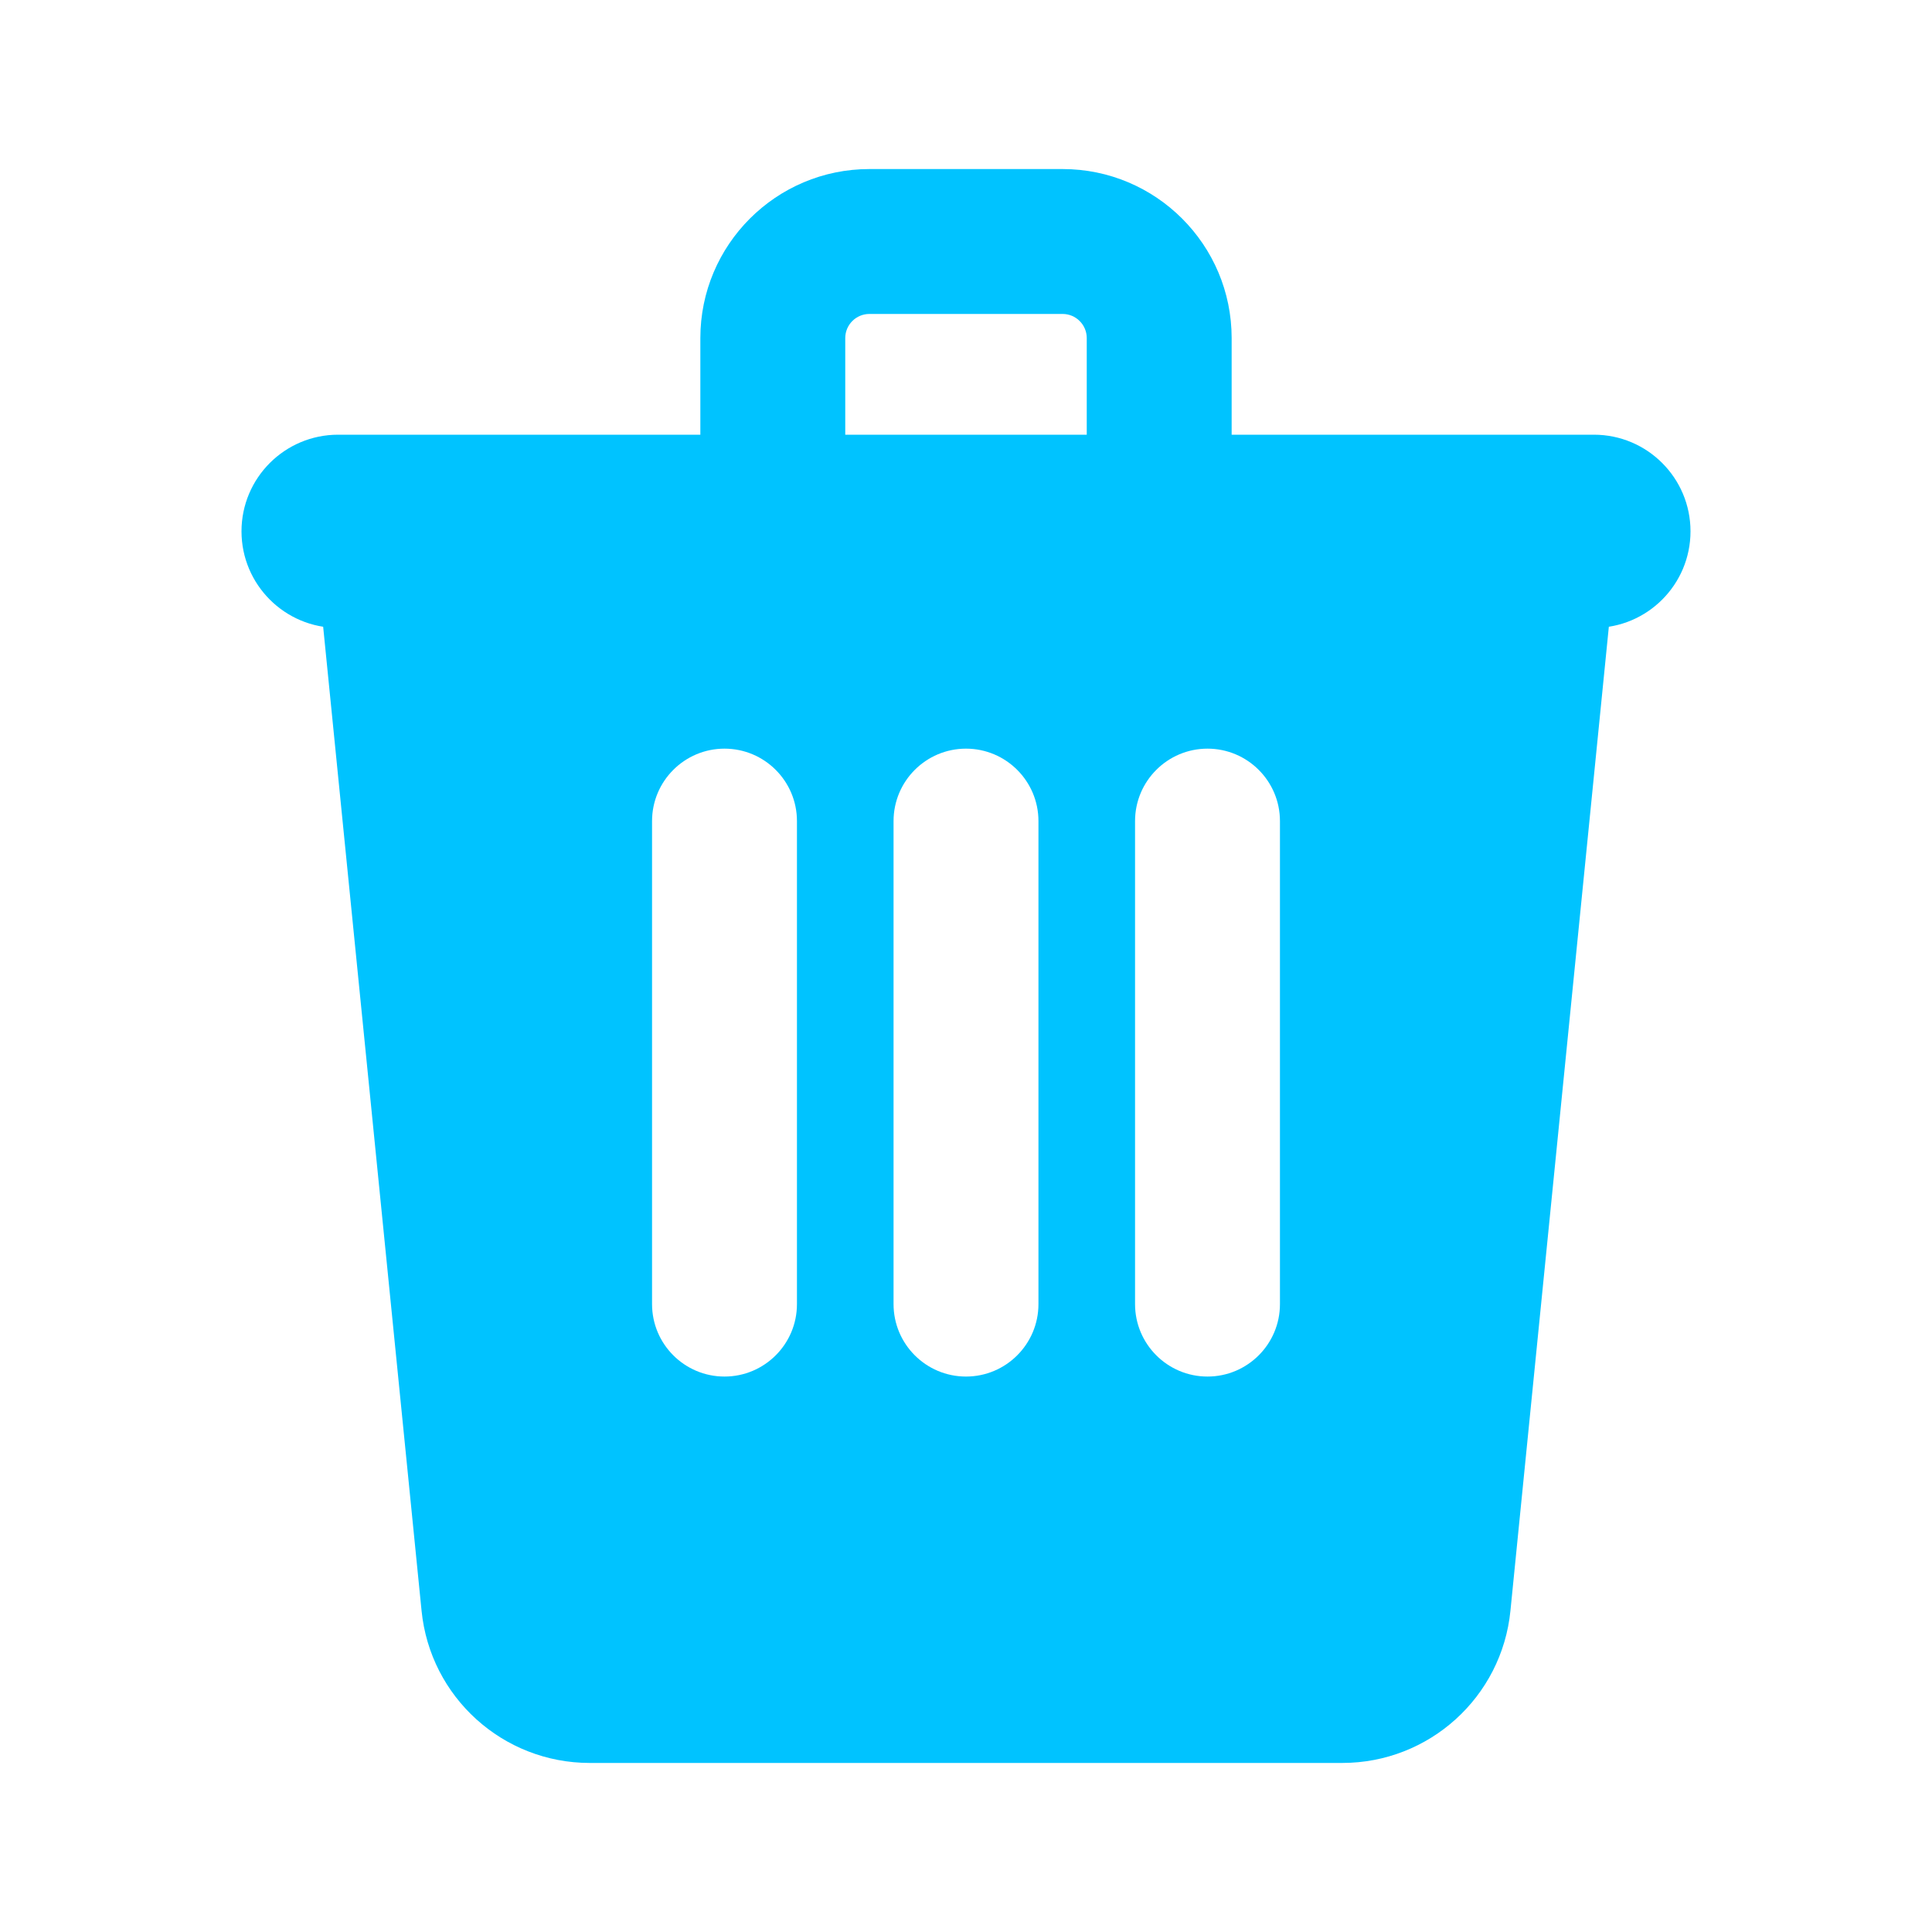
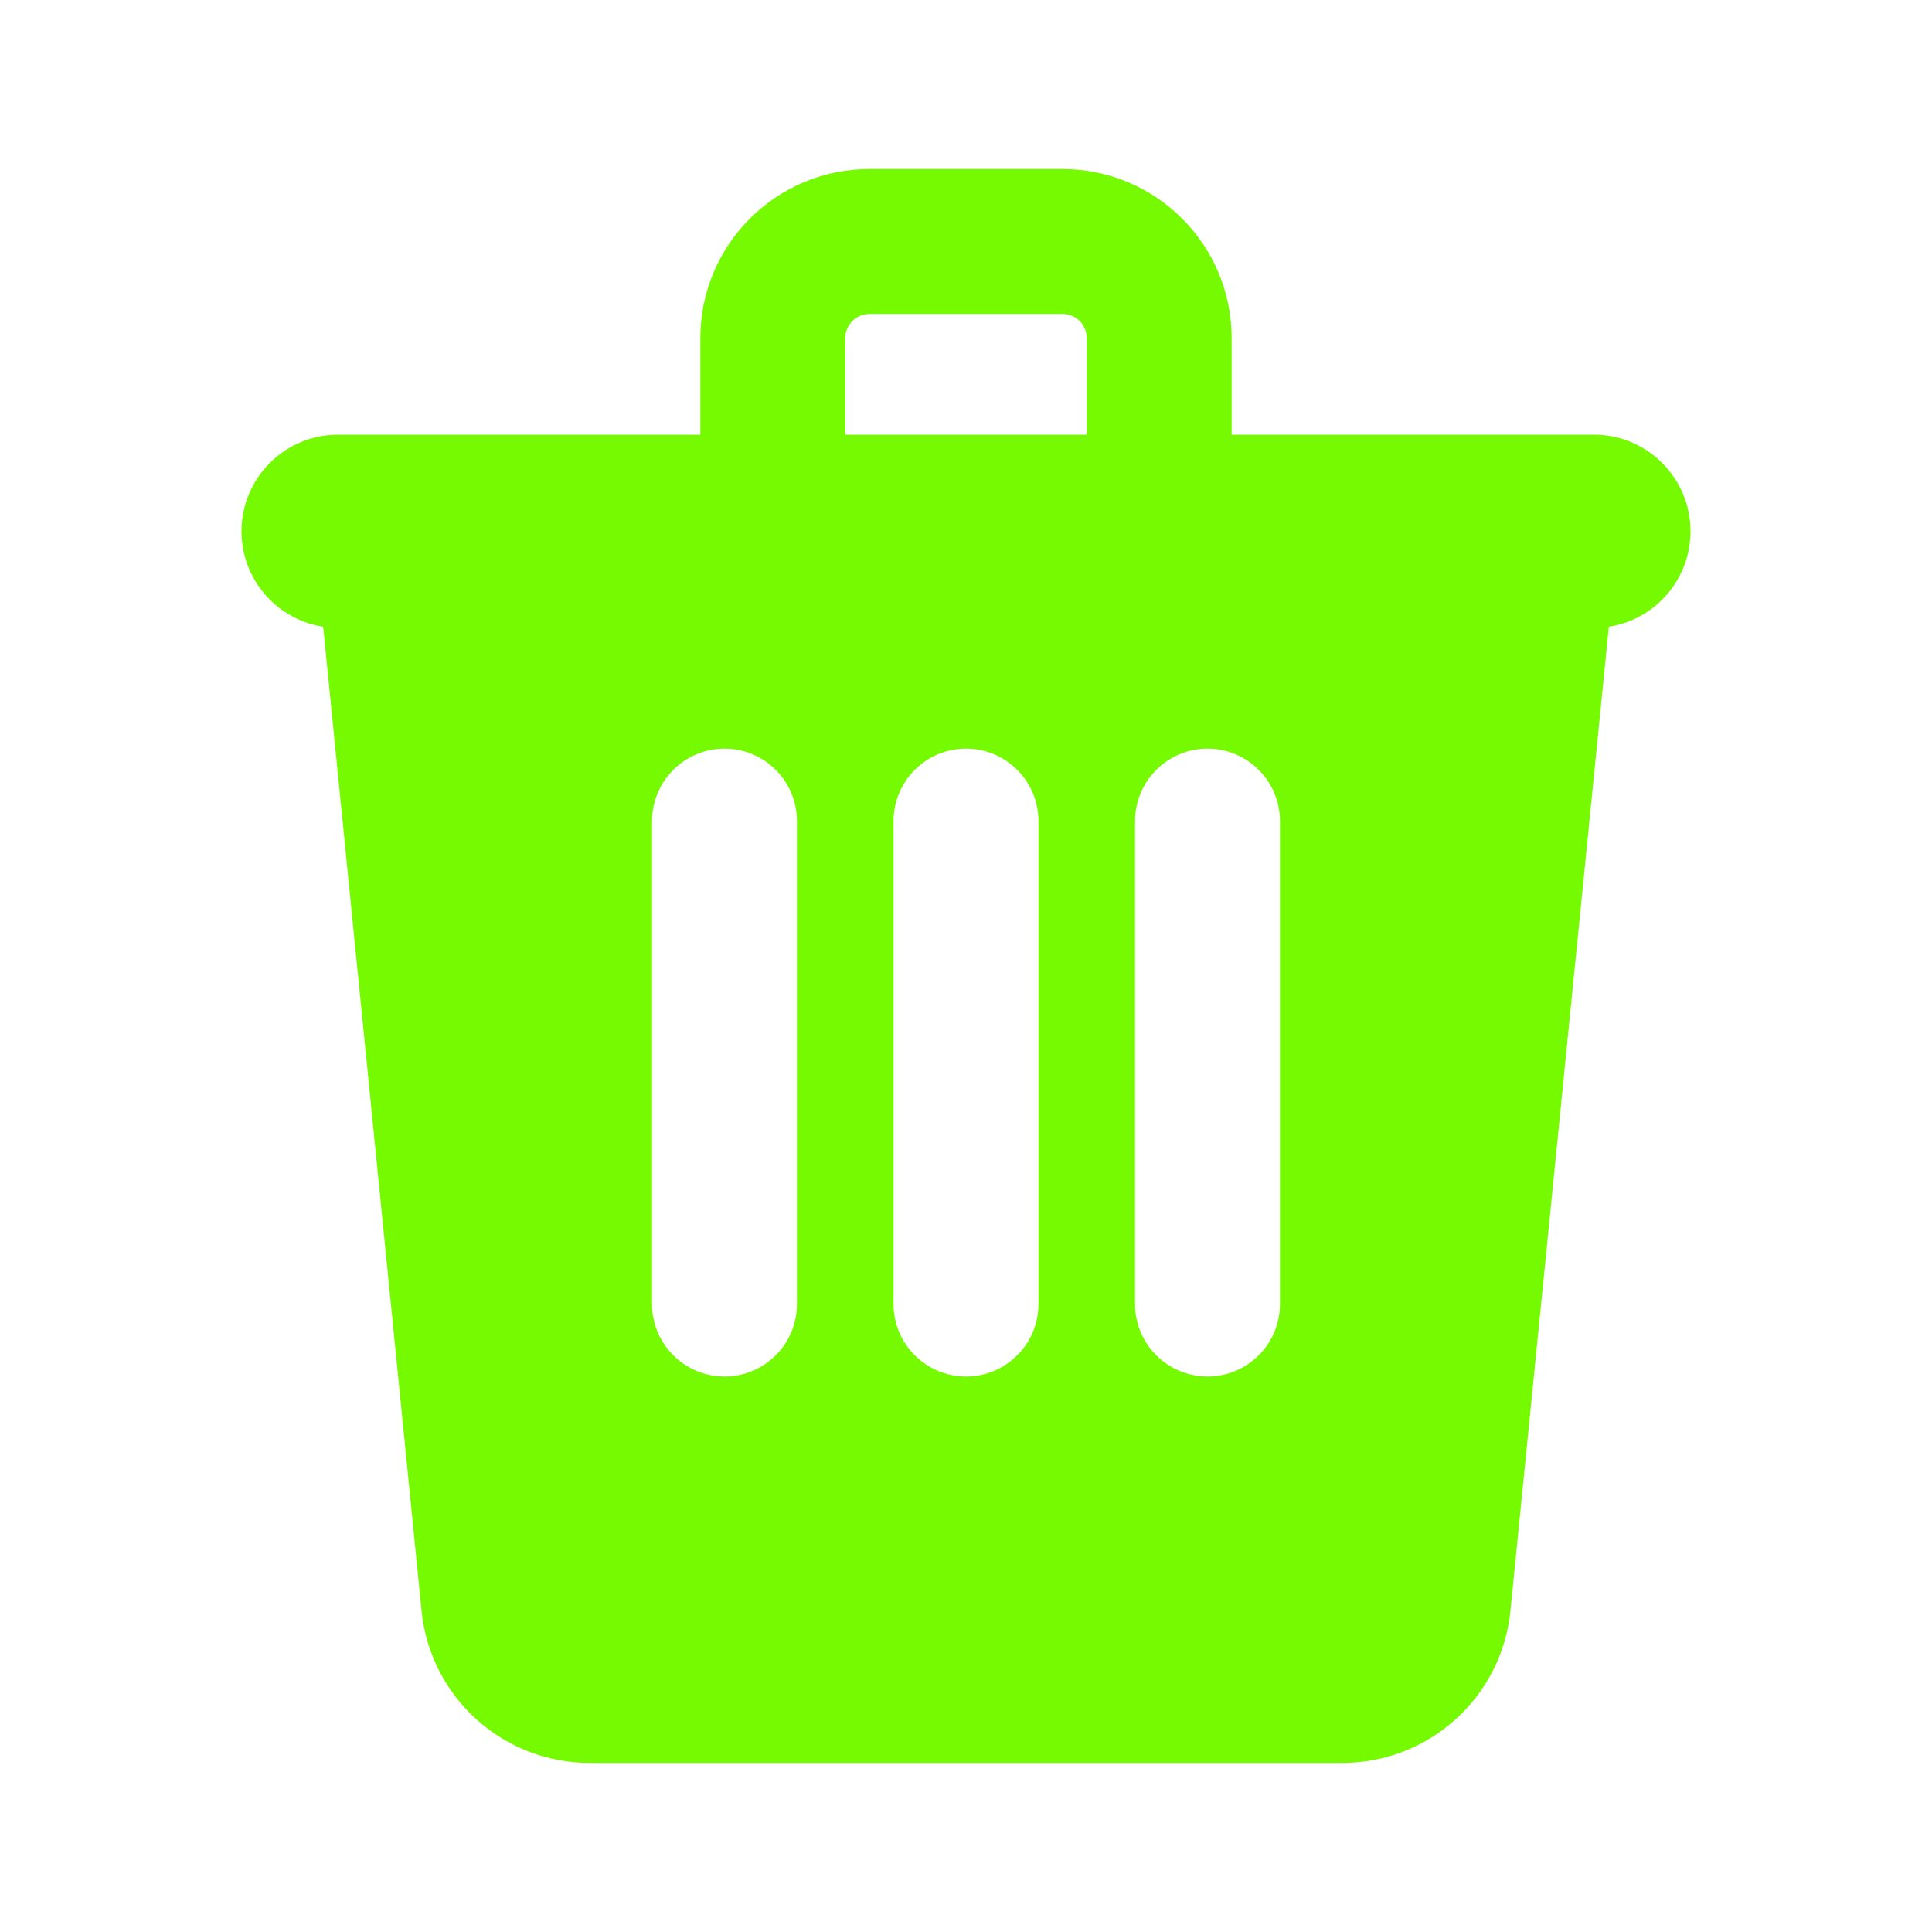
<svg xmlns="http://www.w3.org/2000/svg" width="20px" height="20px" viewBox="0 0 20 20" version="1.1">
  <defs />
  <g id="delete" stroke="none" stroke-width="1" fill="none" fill-rule="evenodd">
-     <g id="Delete-Icon" transform="translate(2, 1.5)" fill="#00c3ff" fill-rule="nonzero">
+     <g id="Delete-Icon" transform="translate(2, 1.5)" fill="#76fa02" fill-rule="nonzero">
      <path d="M2,3.25 L14,3.25 C14.444,3.25 14.79,3.633 14.746,4.075 L13.636,15.174 C13.547,16.069 12.794,16.75 11.895,16.75 L4.105,16.75 C3.206,16.75 2.453,16.069 2.364,15.174 L1.254,4.075 C1.21,3.633 1.556,3.25 2,3.25 Z M8.75,12 L8.75,7 C8.75,6.586 8.414,6.25 8,6.25 C7.586,6.25 7.25,6.586 7.25,7 L7.25,12 C7.25,12.414 7.586,12.75 8,12.75 C8.414,12.75 8.75,12.414 8.75,12 Z M11.25,12 L11.25,7 C11.25,6.586 10.914,6.25 10.5,6.25 C10.086,6.25 9.75,6.586 9.75,7 L9.75,12 C9.75,12.414 10.086,12.75 10.5,12.75 C10.914,12.75 11.25,12.414 11.25,12 Z M6.25,12 L6.25,7 C6.25,6.586 5.914,6.25 5.5,6.25 C5.086,6.25 4.75,6.586 4.75,7 L4.75,12 C4.75,12.414 5.086,12.75 5.5,12.75 C5.914,12.75 6.25,12.414 6.25,12 Z M1.5,4 L14.5,4 L1.5,4 Z M1.5,3 L14.5,3 C15.052,3 15.5,3.448 15.5,4 C15.5,4.552 15.052,5 14.5,5 L1.5,5 C0.948,5 0.5,4.552 0.5,4 C0.5,3.448 0.948,3 1.5,3 Z M9.25,3.25 L9.25,2 C9.25,1.862 9.138,1.75 9,1.75 L7,1.75 C6.862,1.75 6.75,1.862 6.75,2 L6.75,3.25 L9.25,3.25 Z M7,0.25 L9,0.25 C9.966,0.25 10.75,1.034 10.75,2 L10.75,4.75 L5.25,4.75 L5.25,2 C5.25,1.034 6.034,0.25 7,0.25 Z" id="Combined-Shape" />
    </g>
  </g>
</svg>
